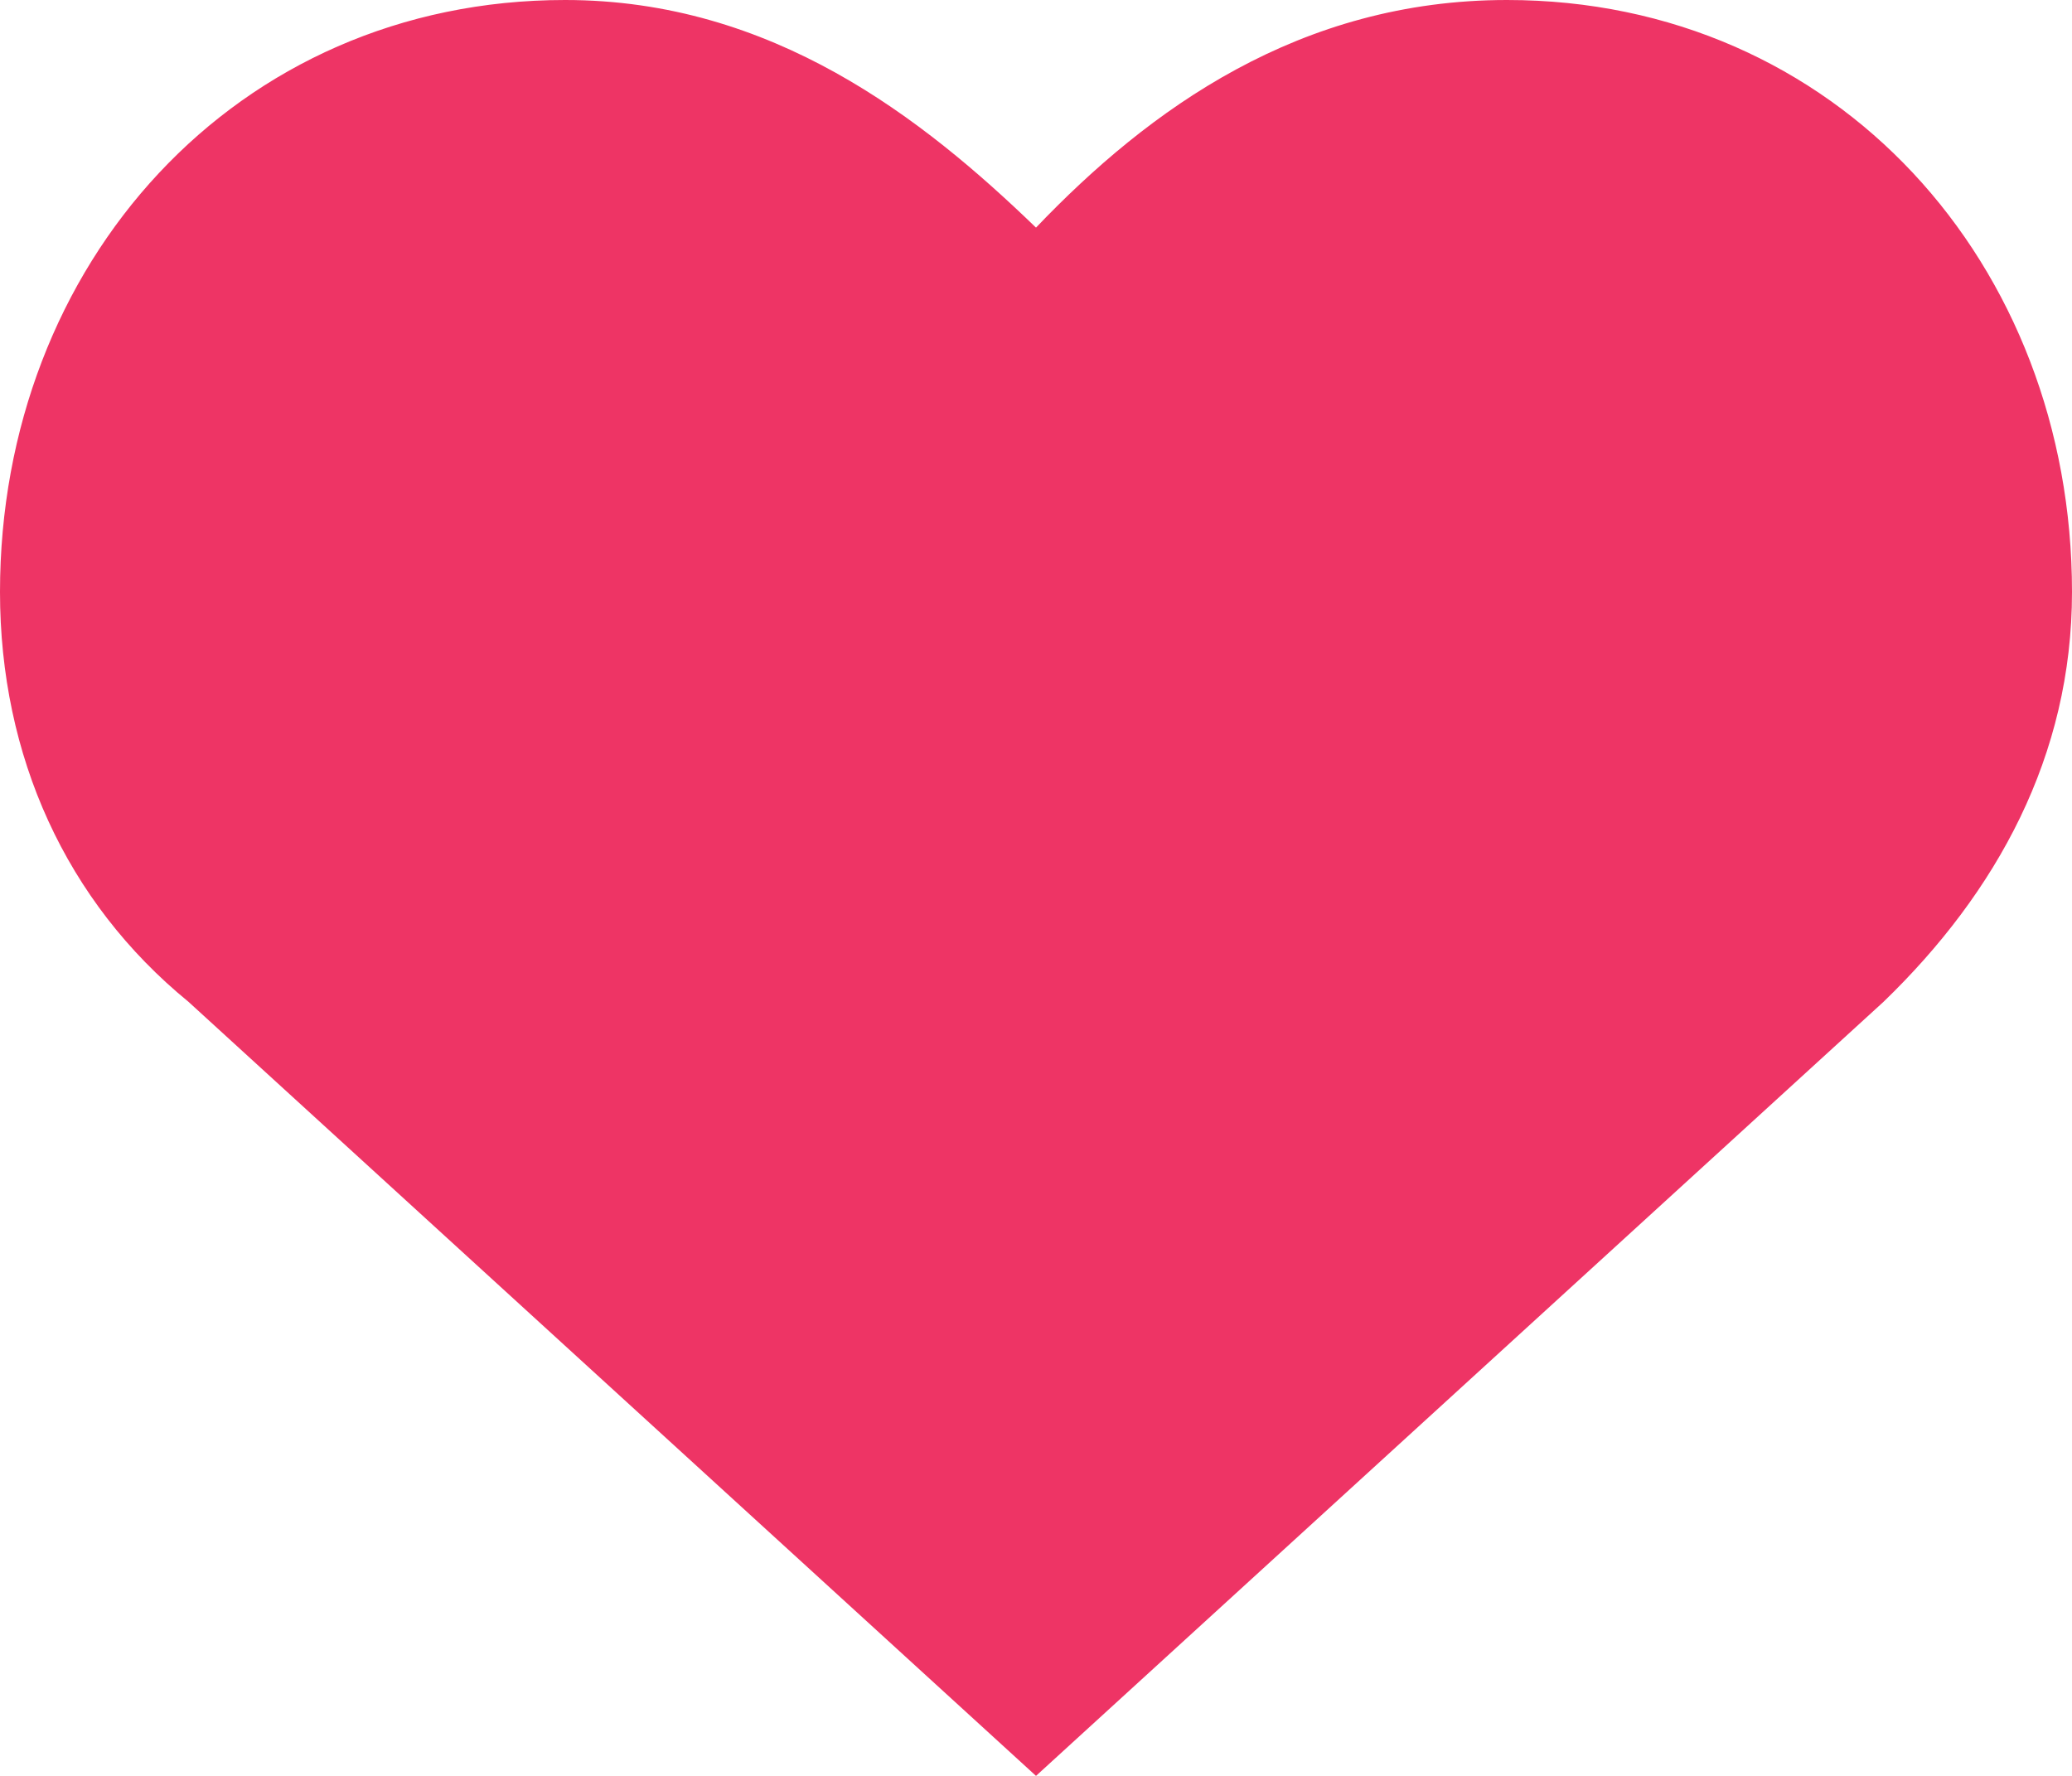
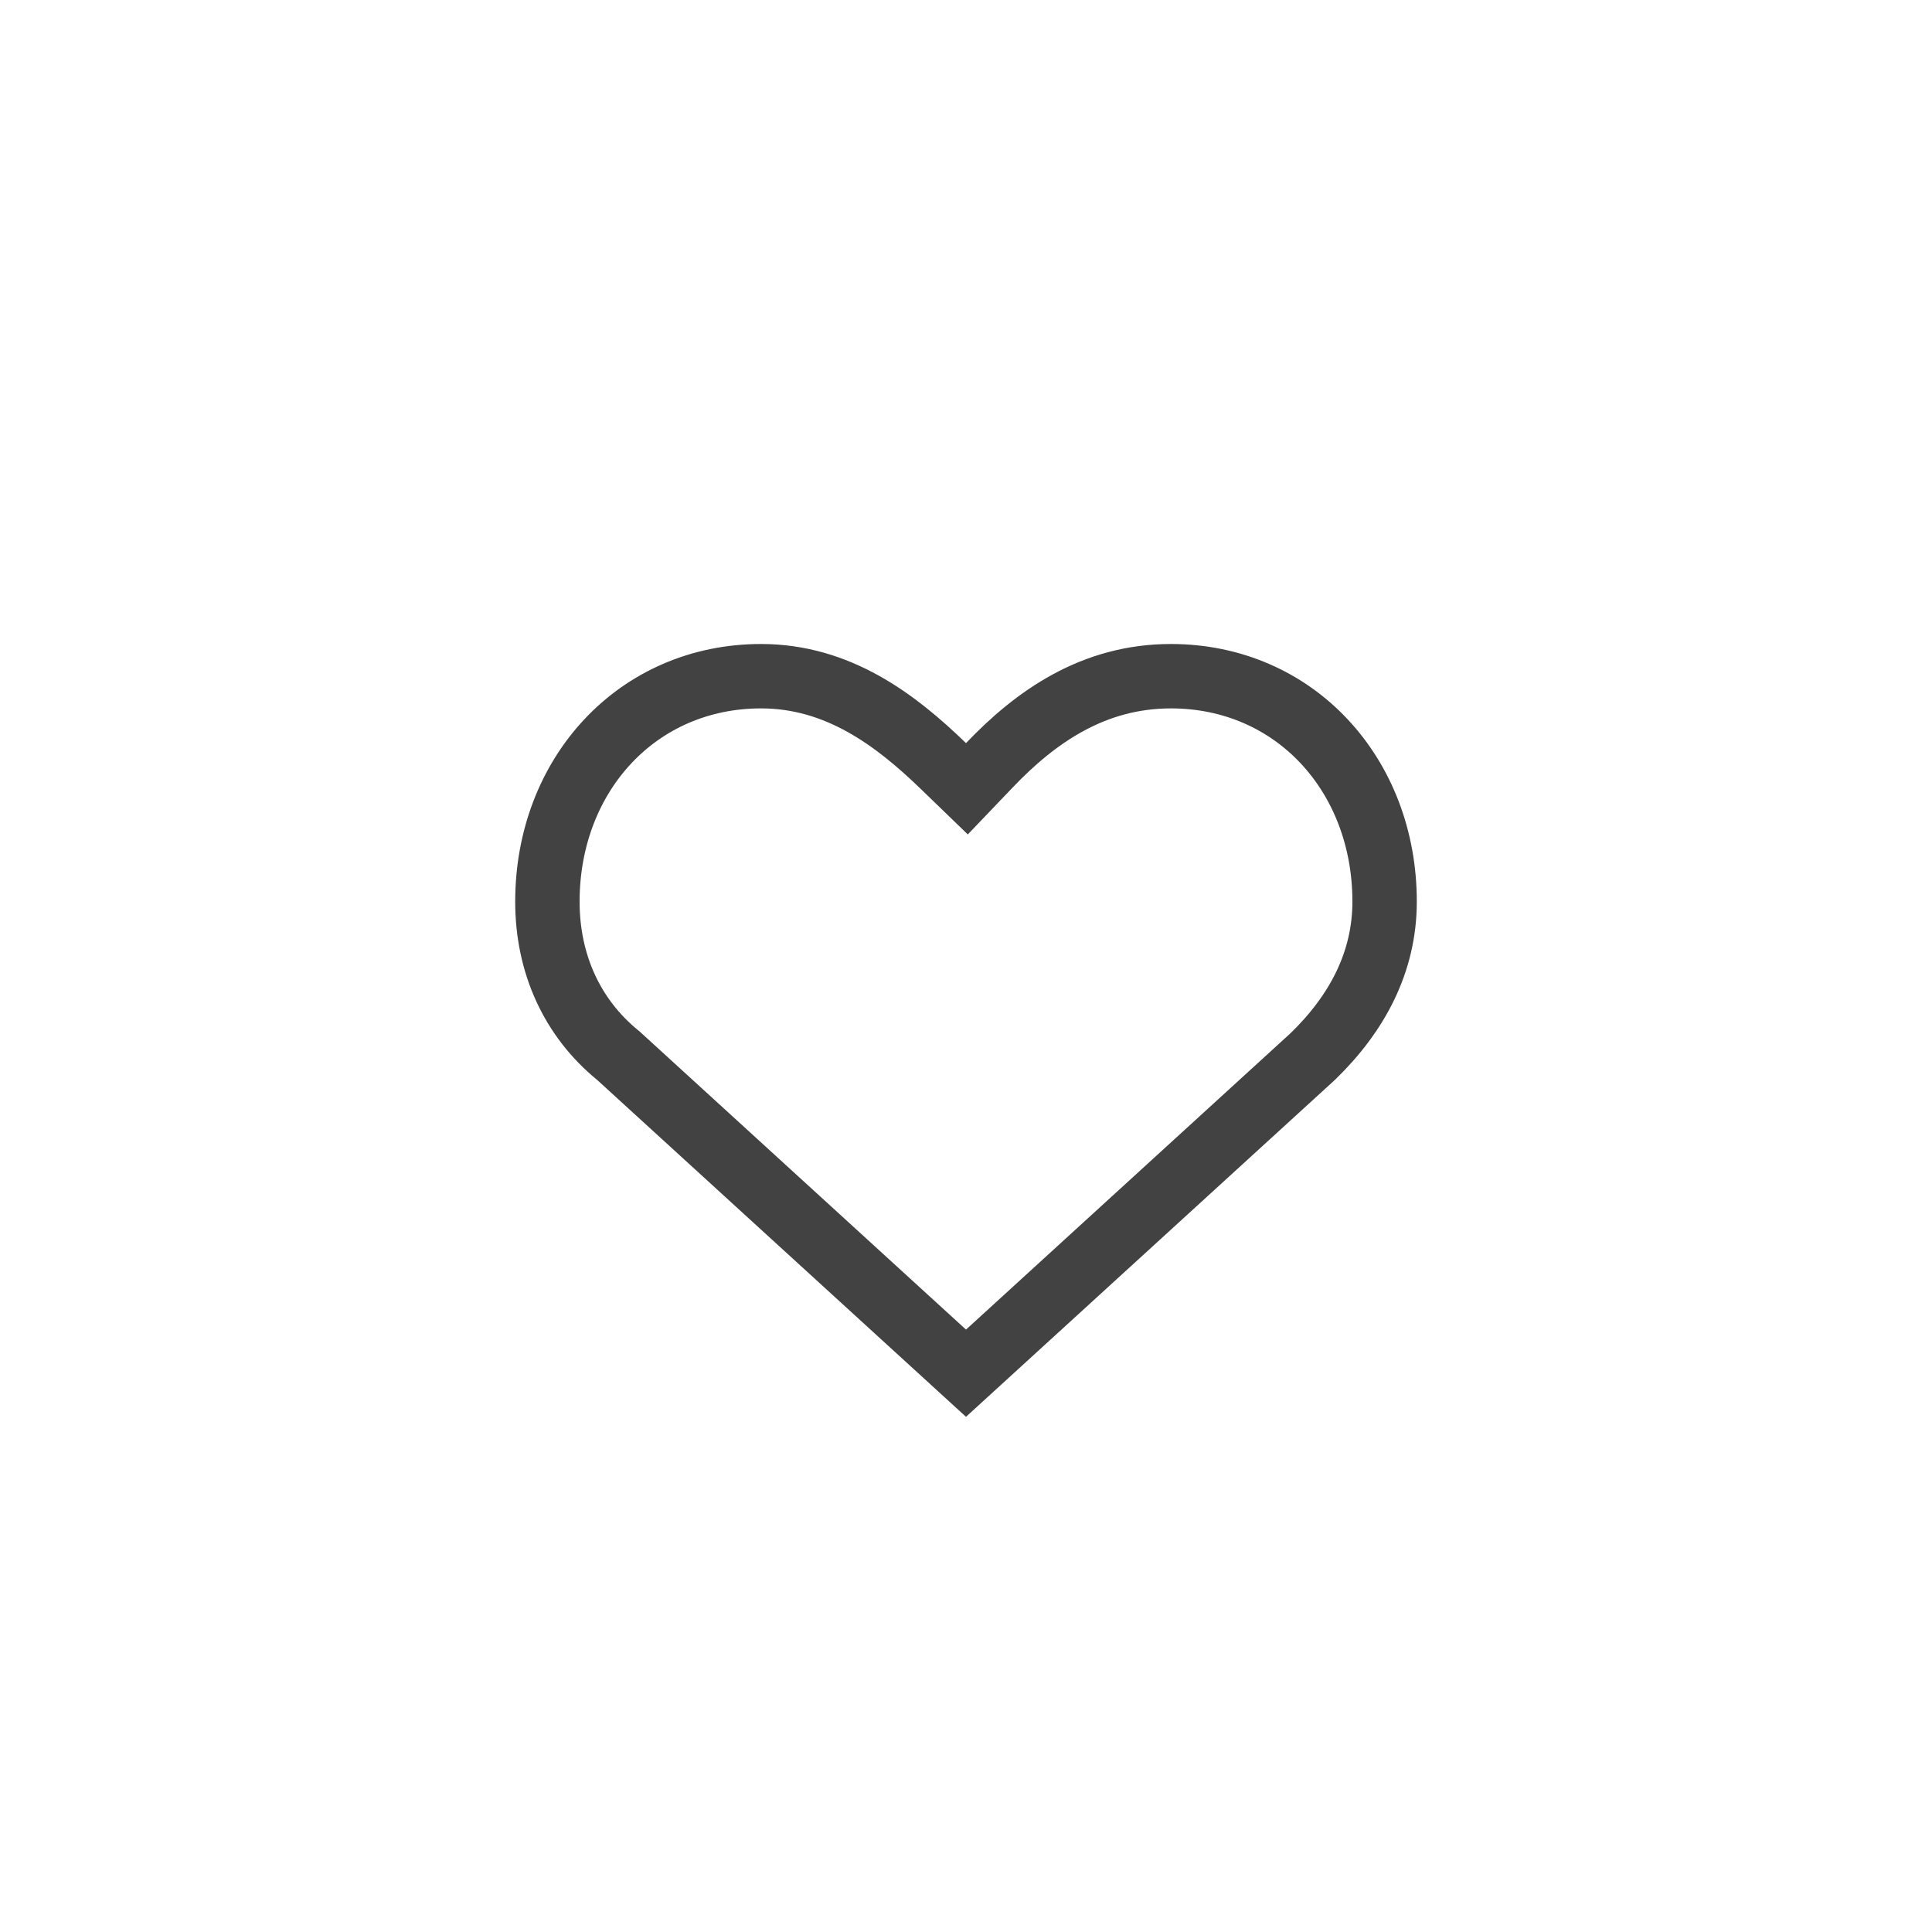
- <svg xmlns="http://www.w3.org/2000/svg" width="14" height="12" viewBox="0 0 14 12" fill="none">
-   <path d="M10.182 0C8.782 0 7.764 0.738 7 1.538C6.236 0.8 5.218 0 3.818 0C1.591 0 0 1.785 0 4C0 5.108 0.445 6.092 1.273 6.769L7 12L12.727 6.769C13.491 6.031 14 5.108 14 4C14 1.785 12.409 0 10.182 0Z" fill="#EE3465" />
+ <svg xmlns="http://www.w3.org/2000/svg" width="30" height="30" viewBox="0 0 30 30" fill="none">
+   <g id="save4d">
+     <path id="icon__COLOR:stroke-2" d="M14.652 11.898L15.014 12.248L15.362 11.884C16.082 11.129 16.978 10.5 18.182 10.5C20.102 10.5 21.5 12.029 21.5 14C21.5 14.937 21.075 15.736 20.385 16.405L15 21.323L9.61 16.4L9.6 16.391L9.589 16.382C8.886 15.806 8.5 14.968 8.5 14C8.5 12.029 9.898 10.5 11.818 10.5C13.013 10.5 13.909 11.178 14.652 11.898Z" stroke="#424242" />
+   </g>
</svg>
